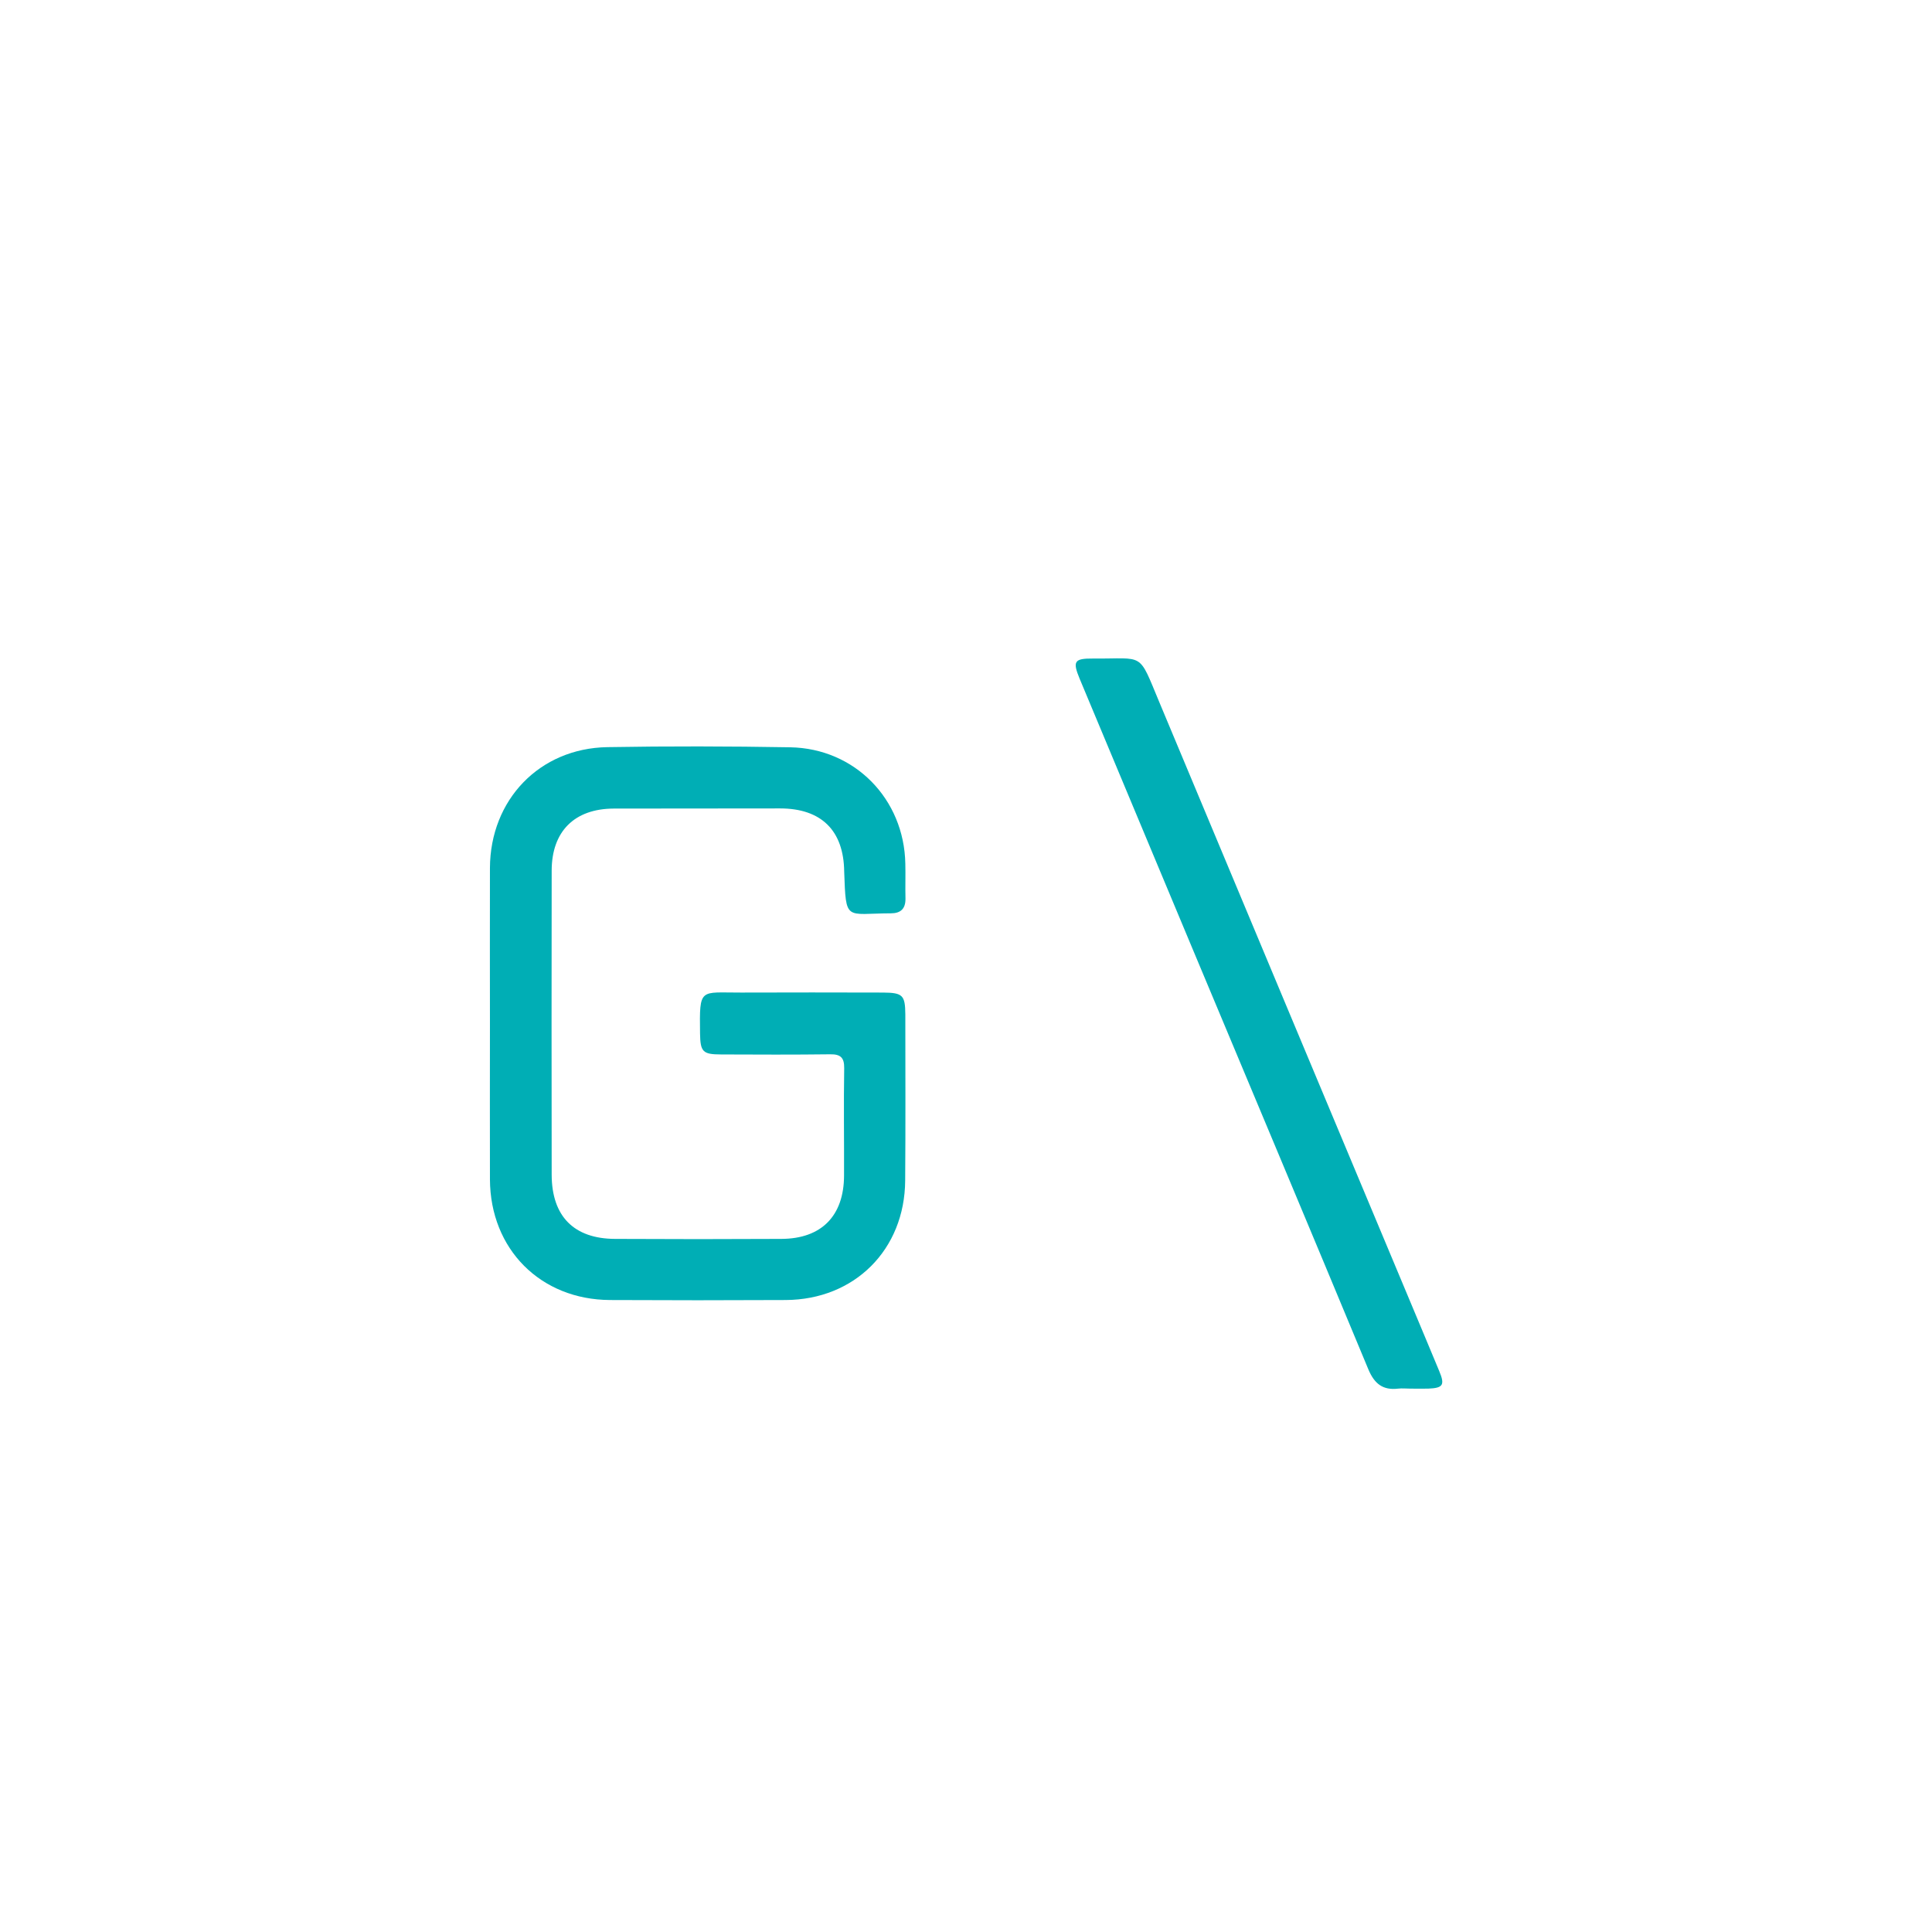
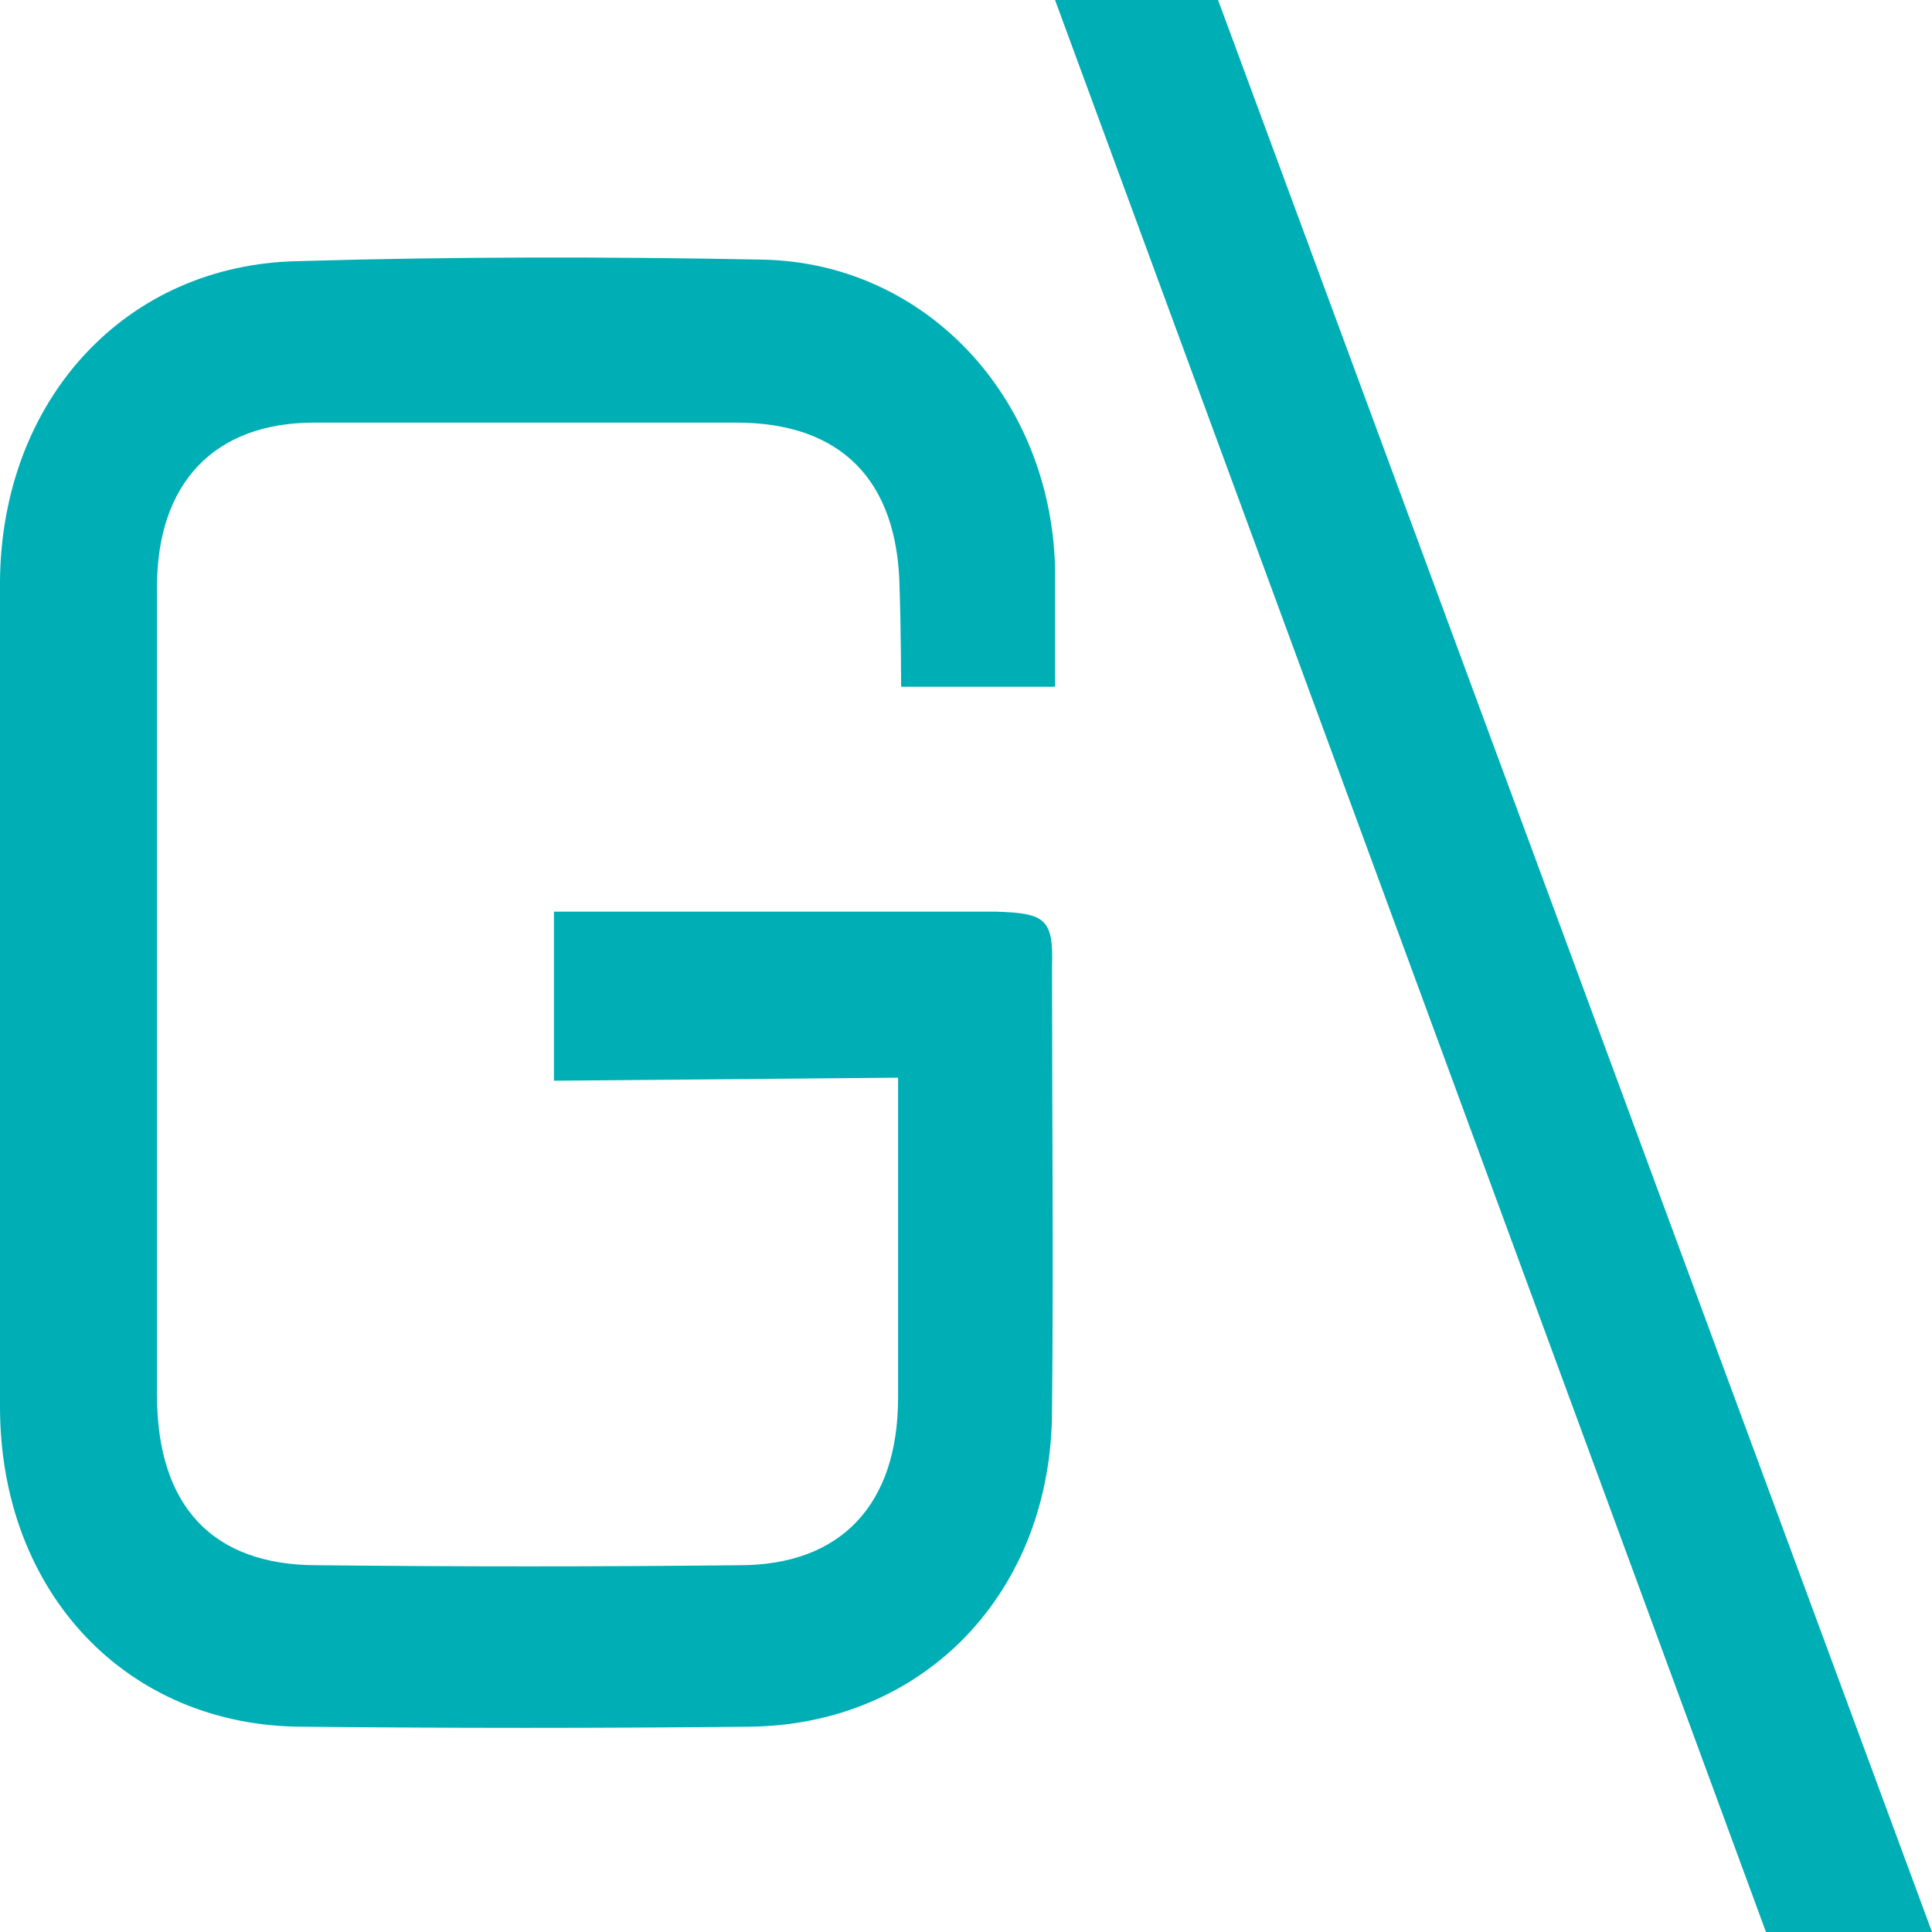
- <svg xmlns="http://www.w3.org/2000/svg" version="1.1" id="G_logo" xmlnsXlink="http://www.w3.org/1999/xlink" x="0px" y="0px" viewBox="0 0 128 128" width="65px" height="65px" fill="rgba(0, 174, 181, 1.0)" xmlSpace="preserve">
-   <path d="M58.51,65.76c-3.14-0.01-6.28-0.01-9.42,0c-2.74,0.01-2.75-0.36-2.71,2.71c0.02,1.21,0.17,1.39,1.4,1.39                 c2.41,0.01,4.81,0.02,7.22-0.01c0.68-0.01,0.94,0.21,0.93,0.92c-0.04,2.37,0,4.74-0.01,7.12c-0.01,2.67-1.5,4.18-4.15,4.19                 c-3.67,0.02-7.35,0.02-11.02,0c-2.72-0.01-4.19-1.49-4.2-4.24c-0.01-6.72-0.01-13.43,0-20.15c0-2.61,1.51-4.11,4.11-4.12                 c3.67-0.01,7.35,0,11.02-0.01c2.73,0,4.22,1.46,4.25,4.19c0.12,3.34,0.07,2.77,3.09,2.76c0.65,0,0.98-0.3,0.97-0.98                 c-0.02-0.77,0.01-1.54-0.01-2.31c-0.08-4.28-3.34-7.63-7.62-7.71c-4.04-0.07-8.09-0.08-12.13-0.01c-4.49,0.08-7.75,3.49-7.77,8                 c-0.01,3.44,0,6.88,0,10.32c0,3.44-0.01,6.88,0,10.32c0.02,4.62,3.35,7.97,7.96,7.99c3.88,0.02,7.75,0.02,11.63,0                 c4.57-0.02,7.89-3.34,7.92-7.91c0.03-3.67,0.01-7.35,0.01-11.02C59.97,65.93,59.8,65.77,58.51,65.76z" />
-   <path d="M95.35,90.83c-0.66-1.6-1.34-3.2-2.01-4.81c-5.51-13.16-11.02-26.31-16.52-39.47c-1.43-3.42-0.95-2.89-4.4-2.92                 c-1.25-0.01-1.37,0.18-0.89,1.34c2.47,5.92,4.94,11.83,7.42,17.75c3.91,9.34,7.83,18.67,11.71,28.01c0.4,0.95,0.96,1.39,1.97,1.27                 c0.26-0.03,0.53,0,0.8,0c0,0,0,0,0,0c0.4,0,0.8,0.01,1.2,0C95.61,91.96,95.74,91.76,95.35,90.83z" />
+ <svg xmlns="http://www.w3.org/2000/svg" fill="rgba(0, 174, 181, 1.0)" id="G_logo" xmlnsXlink="http://www.w3.org/1999/xlink" x="0px" y="0px" viewBox="0 0 128 128" xmlSpace="preserve">
+   <g>
+     <path d="M10.4,38.9v53.5c0,7.4,3.7,11.3,10.6,11.3c9.4,0.1,18.6,0.1,28,0c6.7,0,10.5-4,10.5-11.1c0-6.3,0-21.2,0-21.2l-22.8,0.2   V60.4c0,0,21.3,0,29.3,0c3.3,0.1,3.8,0.5,3.7,3.7c0,9.8,0.1,19.5,0,29.3c0,12.1-8.5,20.9-20.1,21c-9.8,0.1-19.7,0.1-29.5,0   c-11.7,0-20.1-8.9-20.1-21.2V38.5c0.1-12,8.3-21,19.8-21.2C30,17,40.3,17,50.5,17.2c10.8,0.2,19.1,9.1,19.4,20.4c0,2,0,7.9,0,7.9   H59.7c0,0,0-3.6-0.1-6.5C59.5,31.8,55.7,28,48.8,28h-28C14.3,28,10.4,31.9,10.4,38.9z" />
+     <path d="M128,128h-11L69.9,0h10.8L128,128z" />
+   </g>
</svg>
